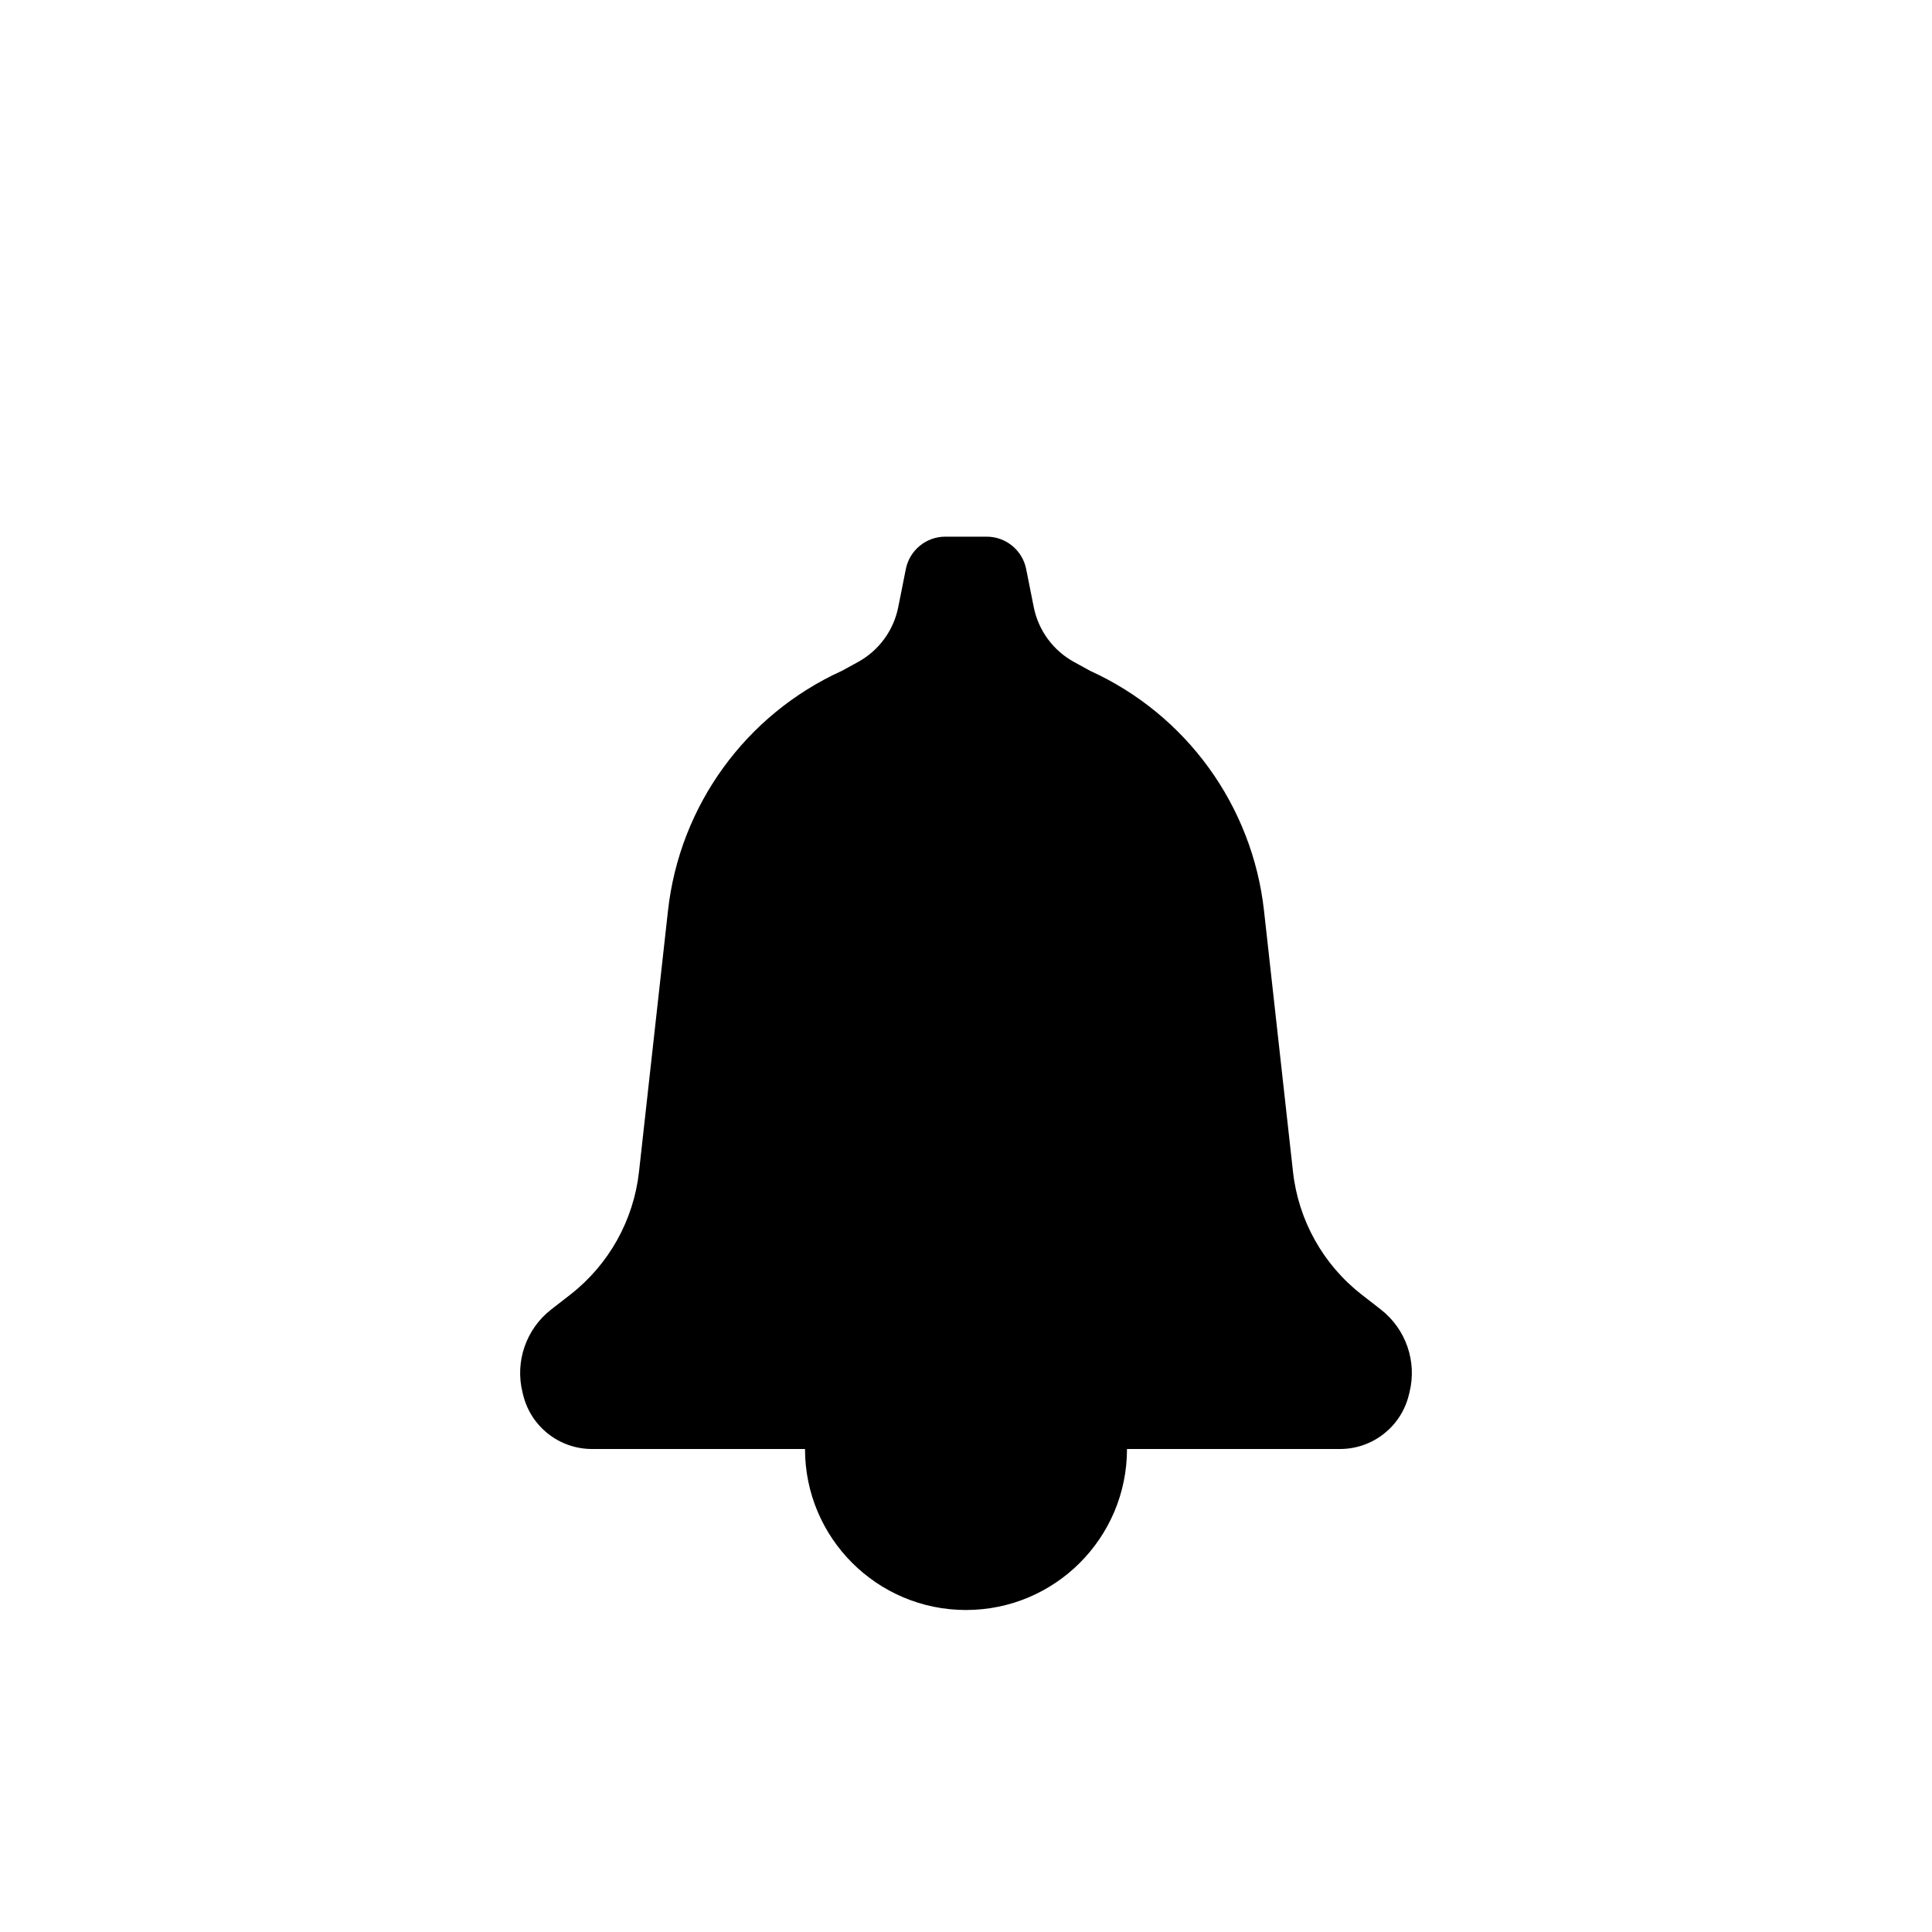
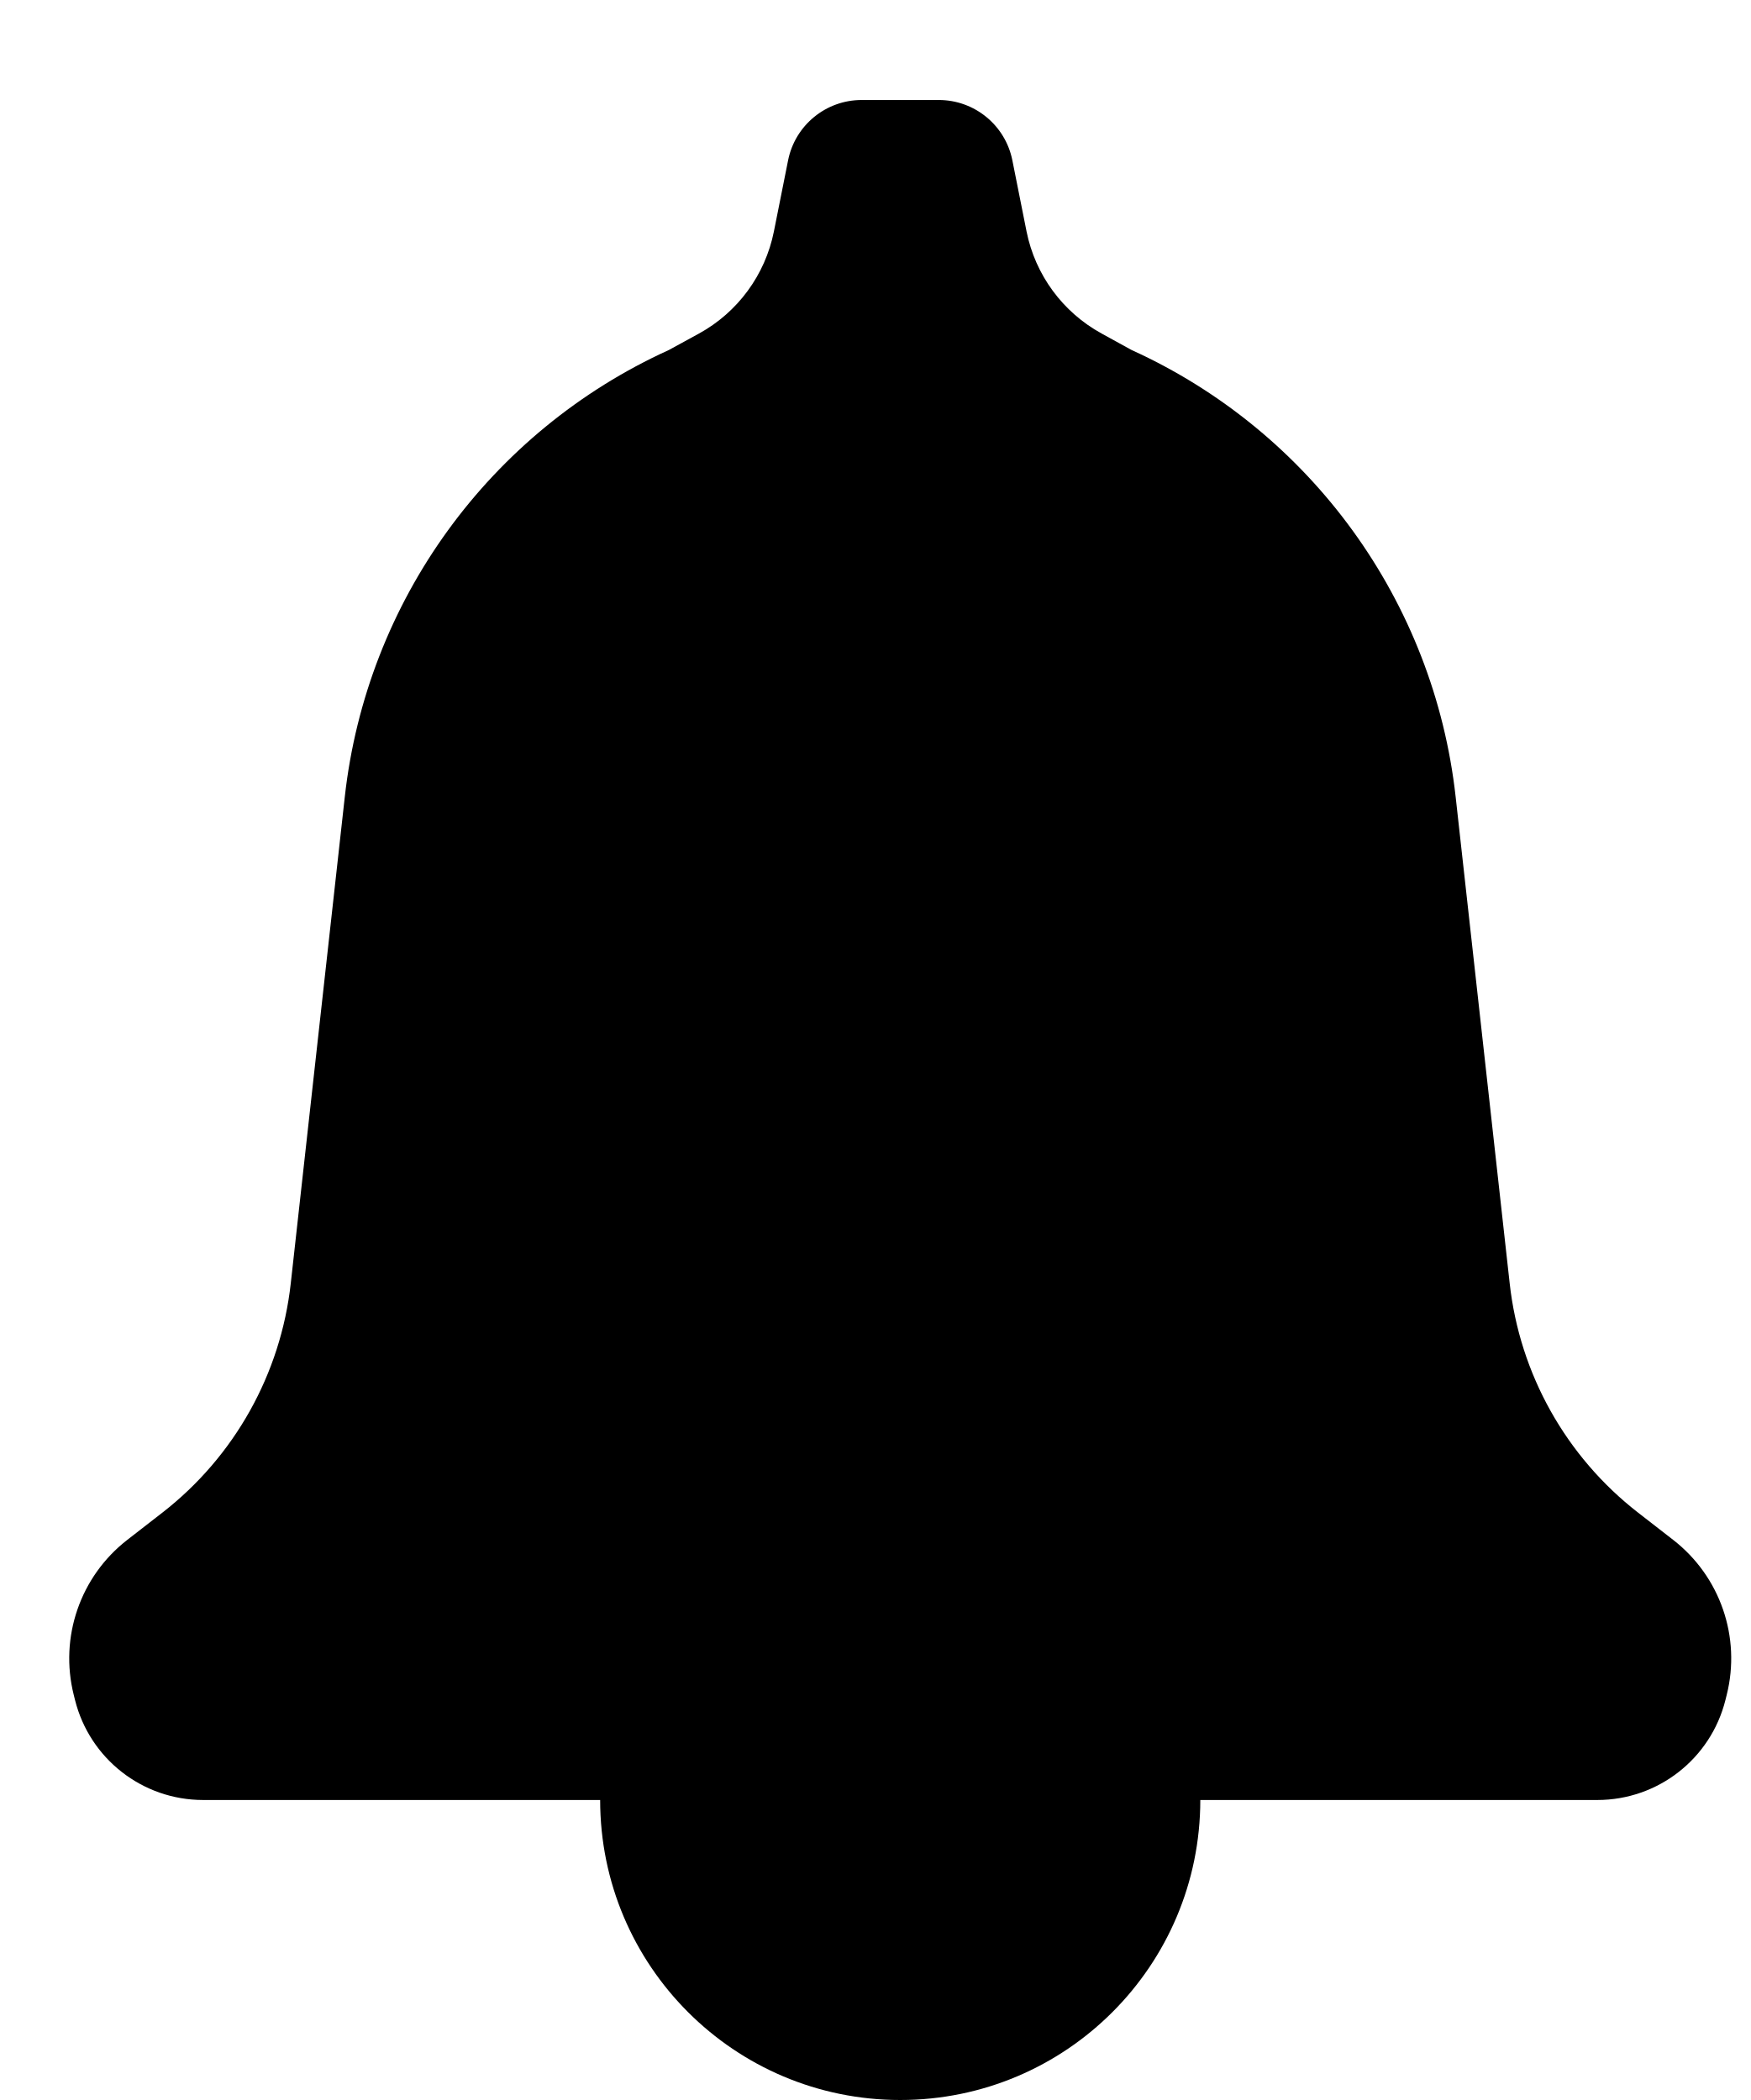
- <svg xmlns="http://www.w3.org/2000/svg" width="36" height="36">
+ <svg xmlns="http://www.w3.org/2000/svg" viewBox="9 9 17.5 21">
  <path d="M18 30a3 3 0 0 0 3-3c0-1.657-1.5 0-3-17-1.5 17-3 15.343-3 17a3 3 0 0 0 3 3z" />
  <path d="M15.687 12.5l.3-.164a1.5 1.5 0 0 0 .75-1.021l.142-.712a.75.75 0 0 1 .736-.603h.77a.75.75 0 0 1 .736.603l.142.712a1.5 1.5 0 0 0 .75 1.02l.3.165a5.586 5.586 0 0 1 3.24 4.47l.54 4.863c.1.906.563 1.733 1.282 2.292l.354.275a1.5 1.5 0 0 1 .534 1.548L26.25 26a1.32 1.32 0 0 1-1.28 1H11.03a1.32 1.32 0 0 1-1.28-1l-.013-.052a1.5 1.5 0 0 1 .534-1.548l.354-.275a3.375 3.375 0 0 0 1.282-2.292l.54-4.864a5.586 5.586 0 0 1 3.24-4.469z" />
</svg>
